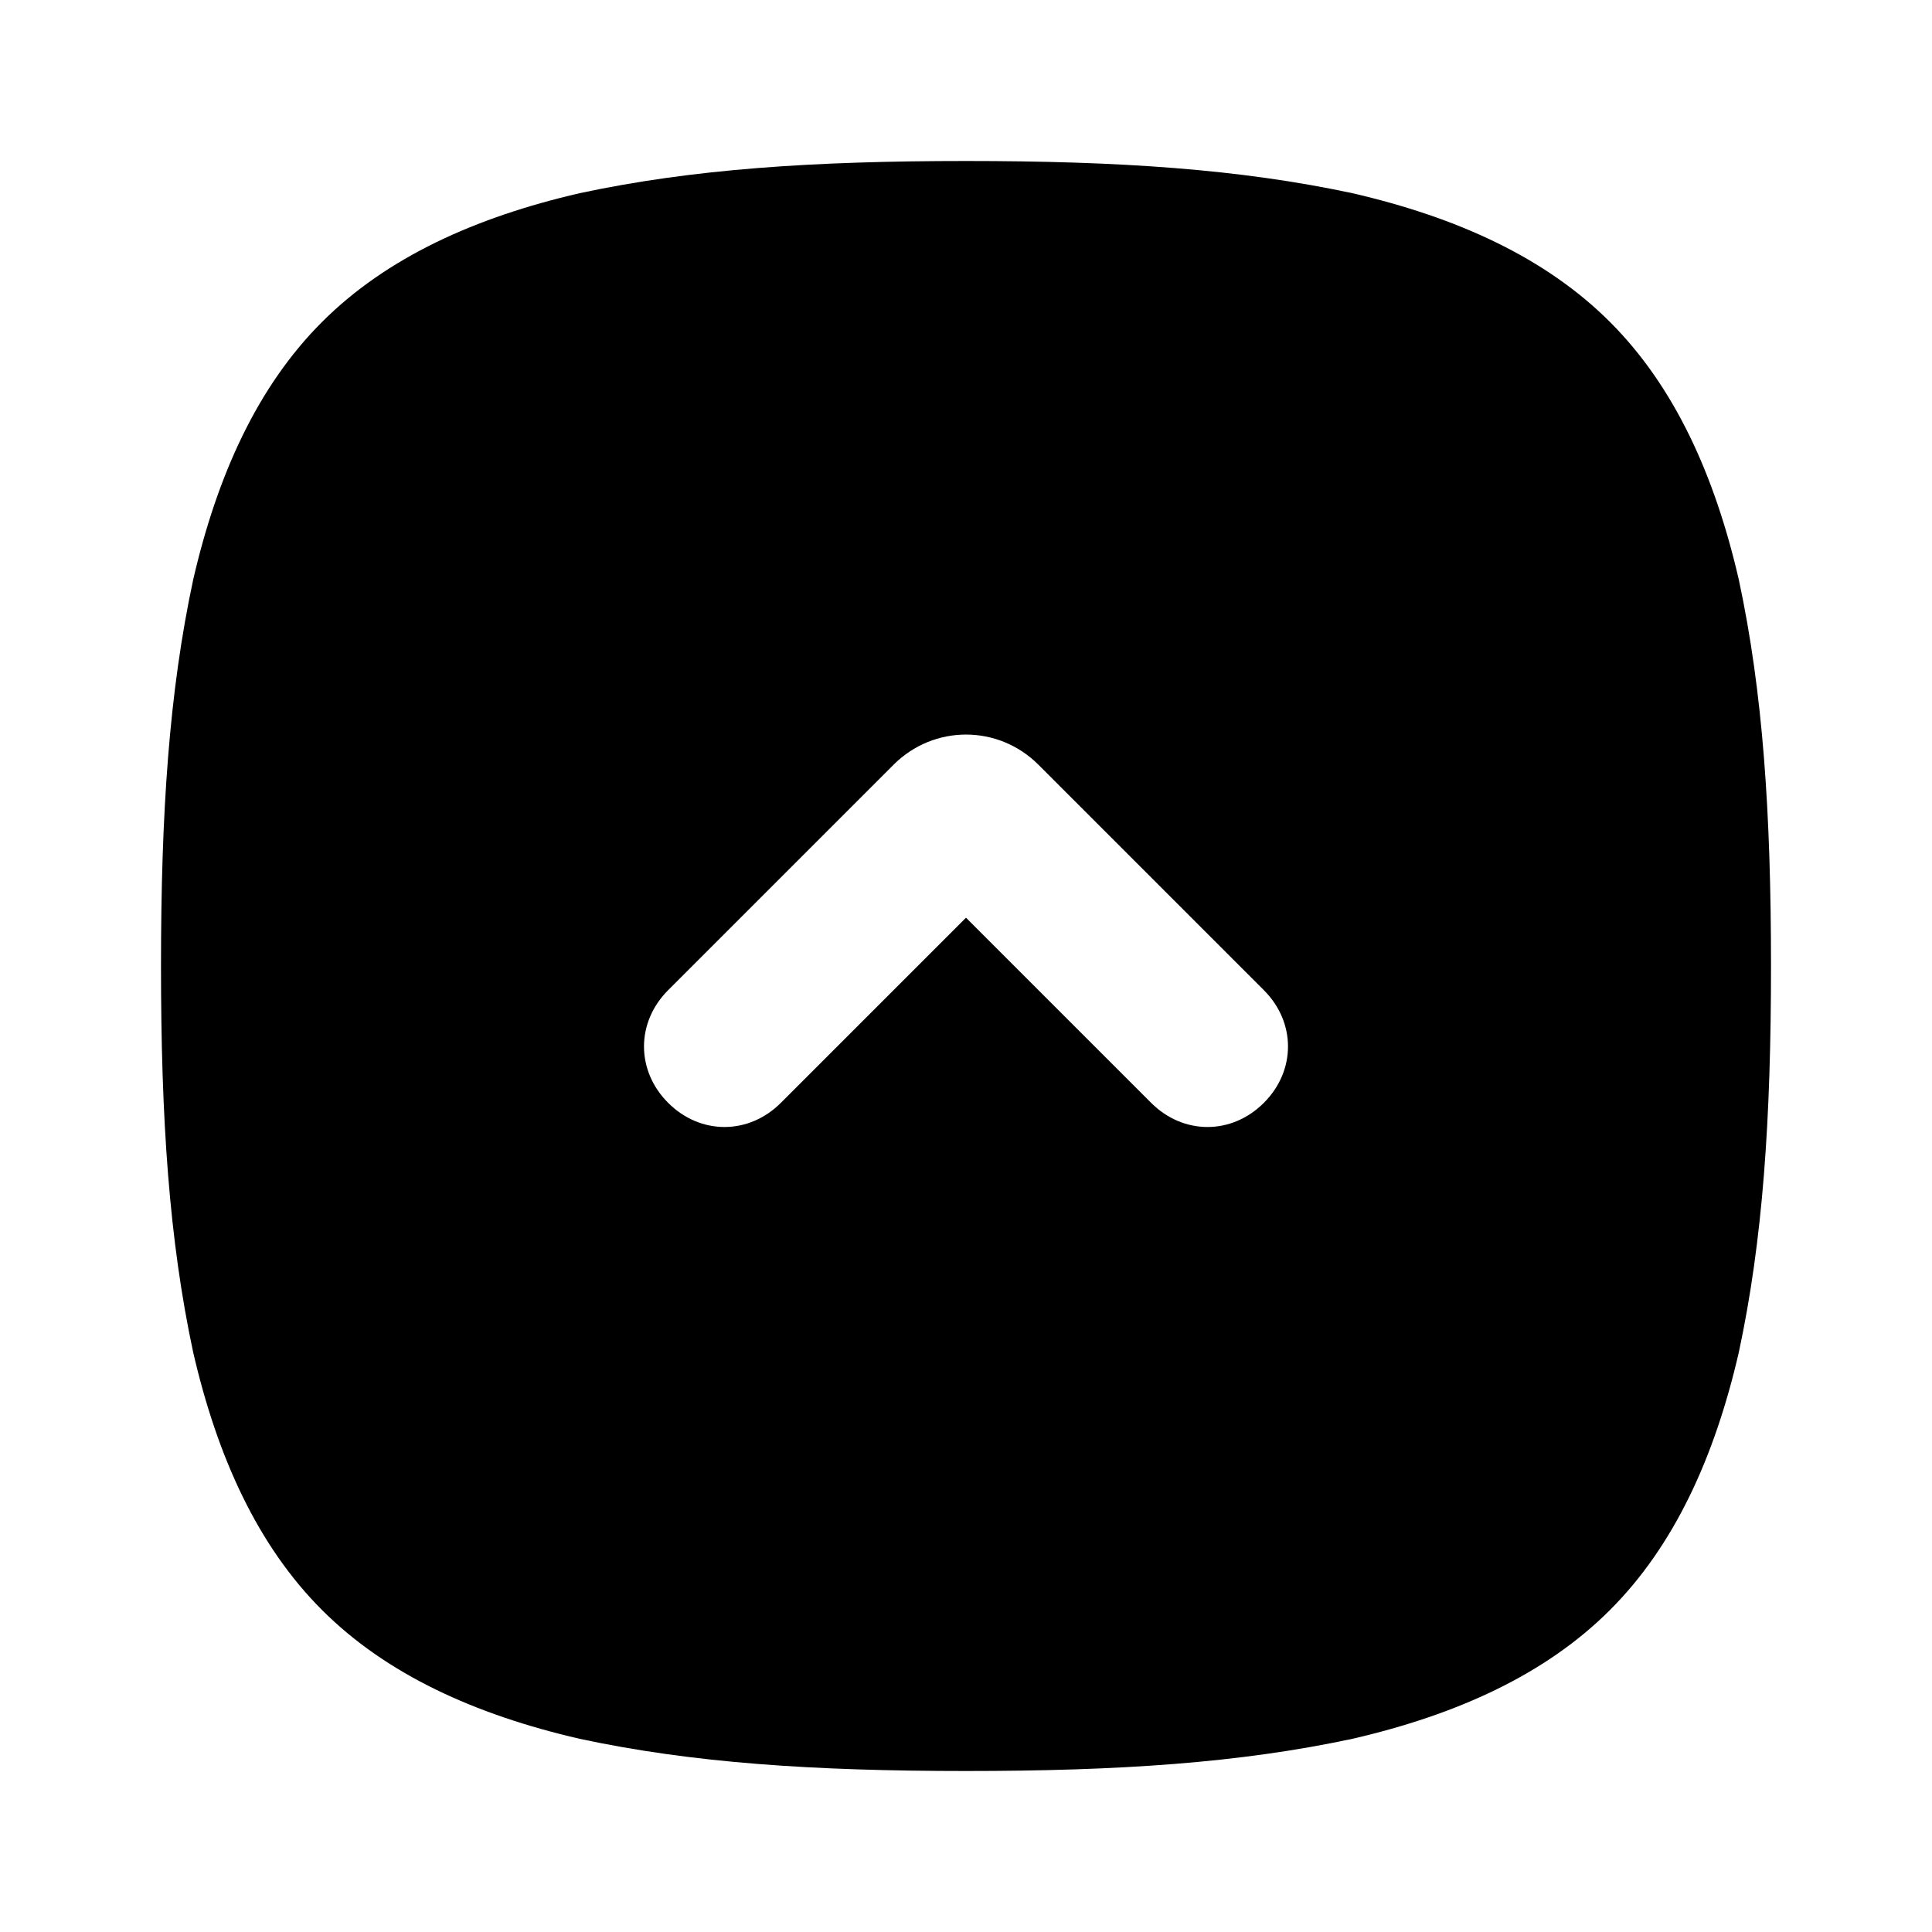
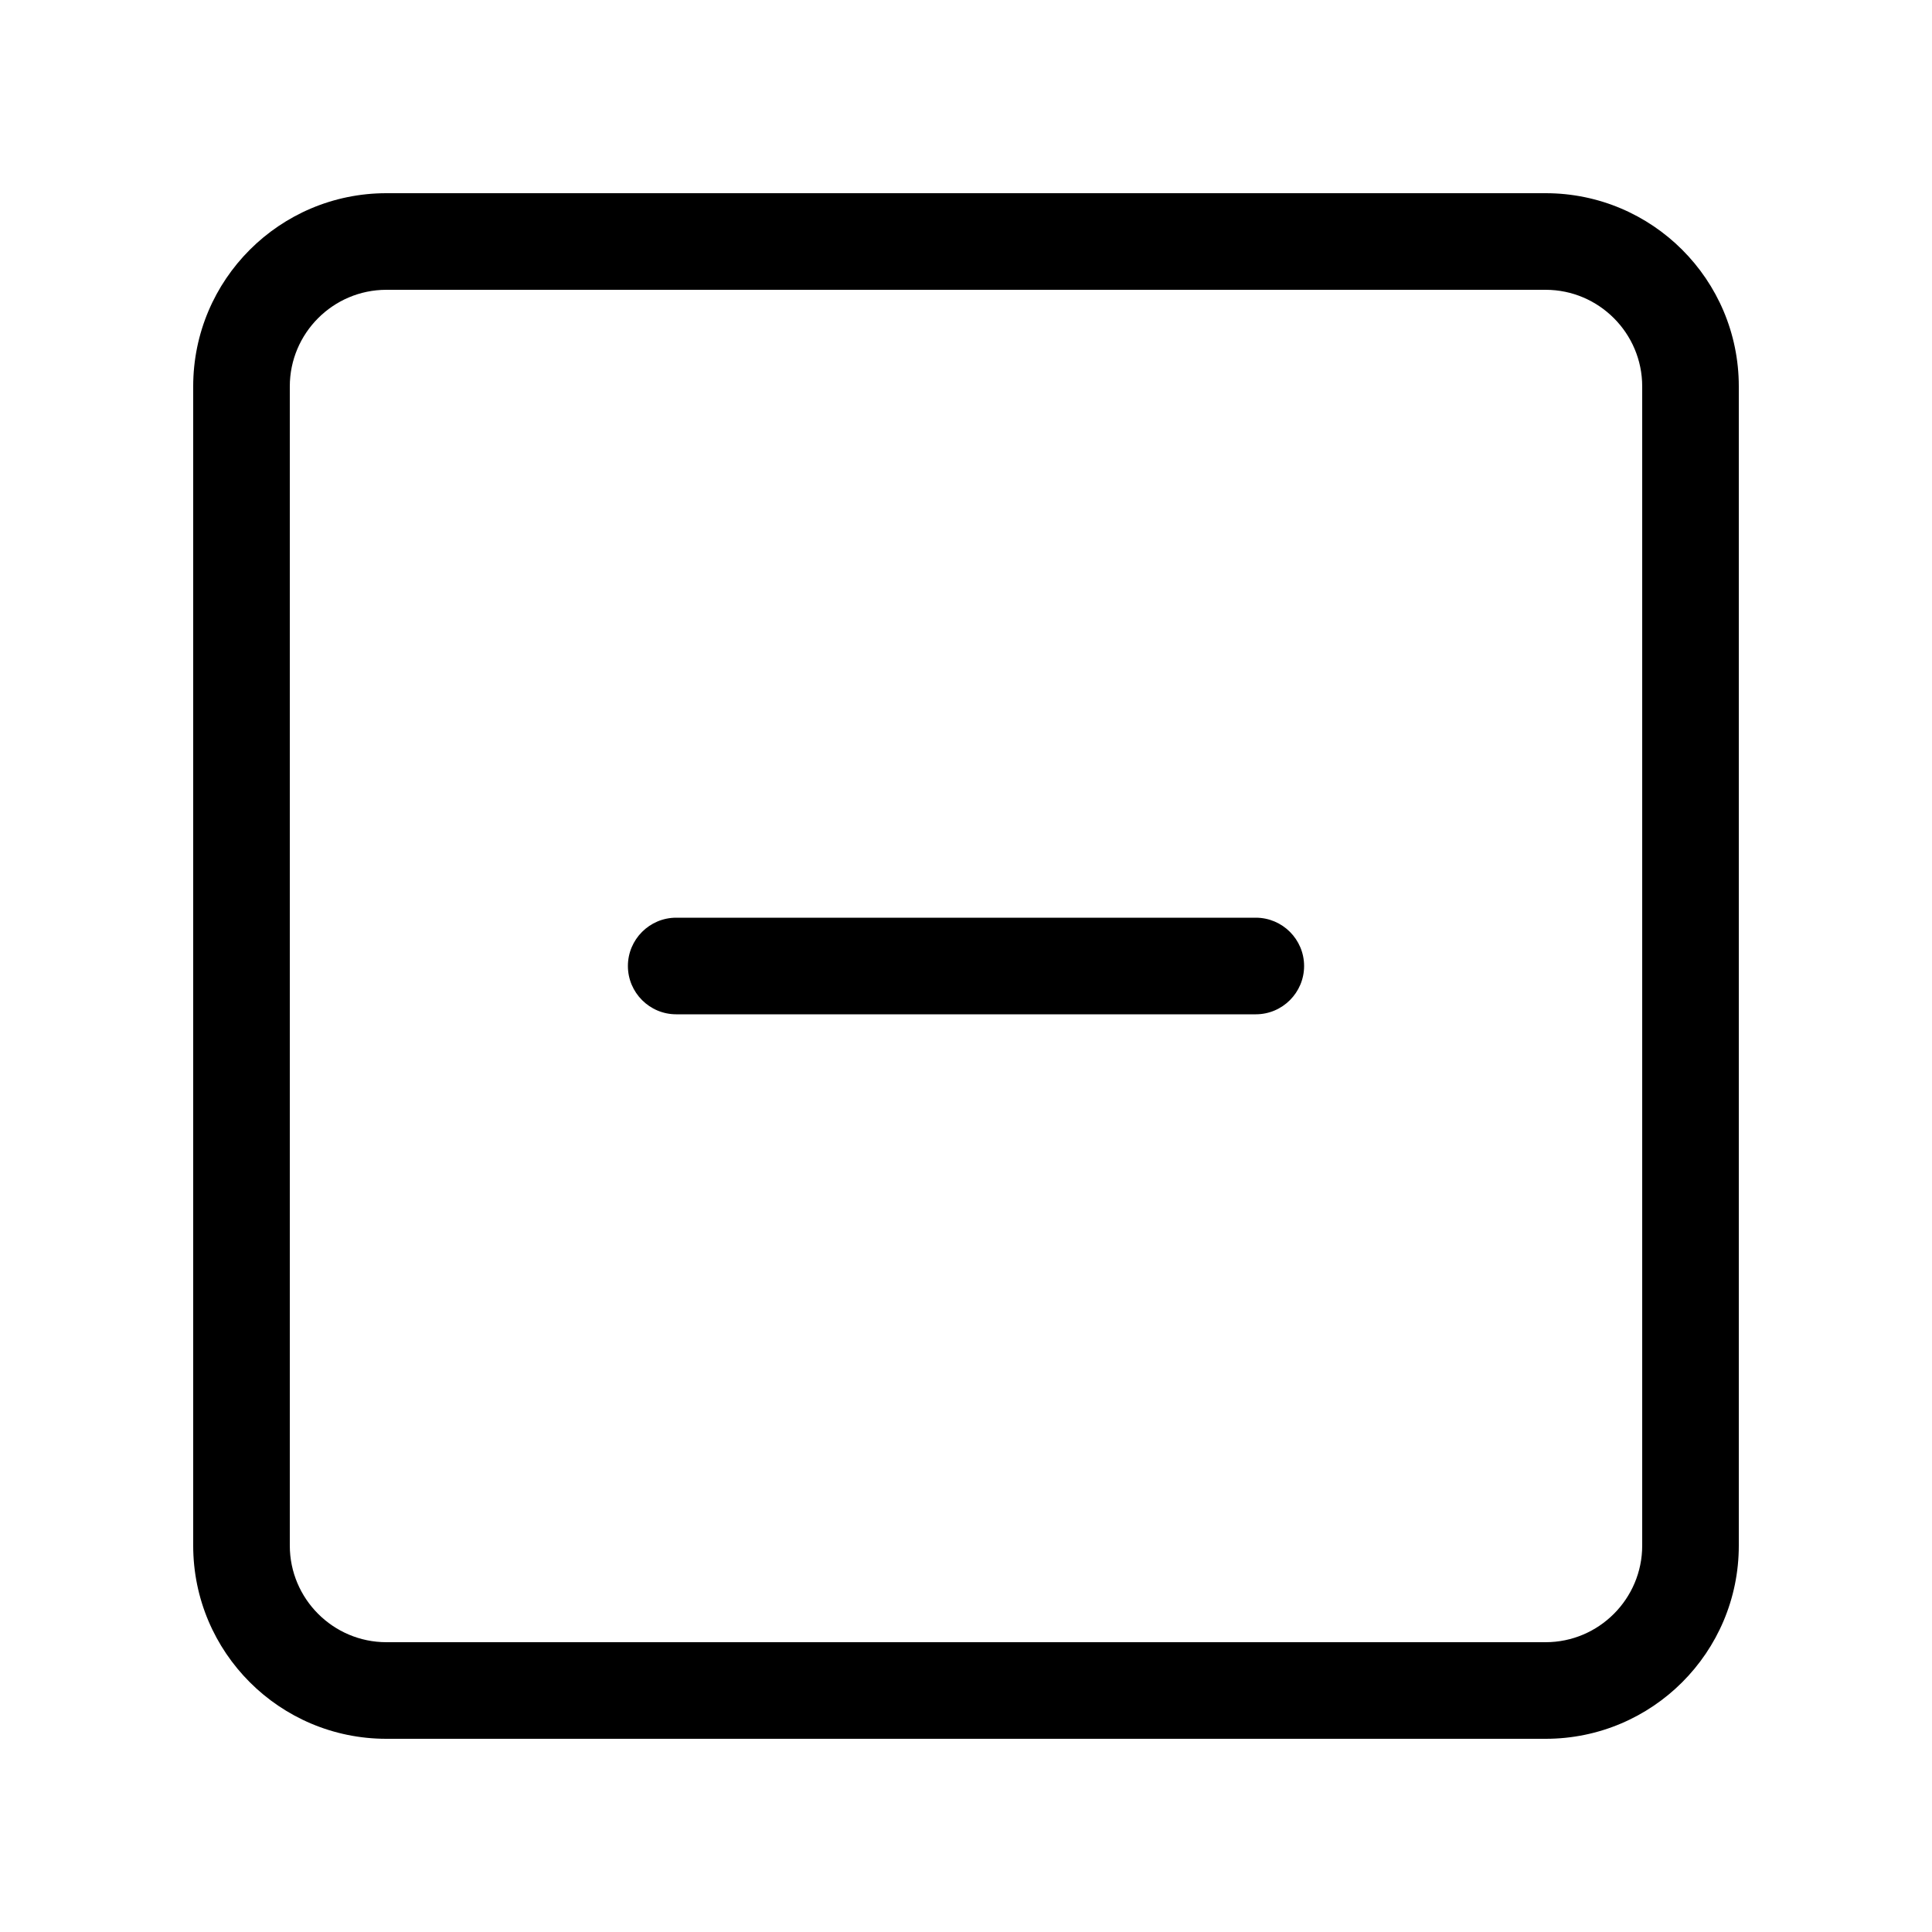
- <svg xmlns="http://www.w3.org/2000/svg" viewBox="0,0,24,24">
-   <path d="M7.2 2.4C8.6 2.1 10.1 2 12 2C13.9 2 15.4 2.1 16.8 2.4C18.1 2.7 19.2 3.2 20 4C20.8 4.8 21.3 5.9 21.6 7.2C21.9 8.6 22 10.1 22 12C22 13.9 21.9 15.4 21.6 16.8C21.3 18.1 20.8 19.2 20 20C19.2 20.8 18.1 21.3 16.8 21.6C15.4 21.9 13.9 22 12 22C10.1 22 8.6 21.9 7.2 21.6C5.9 21.3 4.8 20.8 4 20C3.2 19.2 2.7 18.1 2.4 16.8C2.1 15.4 2 13.9 2 12C2 10.1 2.1 8.6 2.4 7.2C2.7 5.9 3.2 4.8 4 4C4.8 3.2 5.9 2.7 7.2 2.4ZM15.7 13.7C15.3 14.1 14.7 14.1 14.3 13.7L12 11.4 9.7 13.7C9.3 14.1 8.7 14.1 8.3 13.7C7.9 13.3 7.9 12.7 8.3 12.3L11.1 9.5C11.6 9 12.4 9 12.9 9.5L15.7 12.3C16.1 12.7 16.1 13.3 15.7 13.7Z" fill-rule="evenodd" />
+ <svg xmlns="http://www.w3.org/2000/svg" viewBox="-4 -4 40 40" version="1.1">
+   <g transform="translate(-152, -1035)">
+     <path d="M174,1050 L162,1050 C161.448,1050 161,1050.45 161,1051 C161,1051.55 161.448,1052 162,1052 L174,1052 C174.552,1052 175,1051.55 175,1051 C175,1050.45 174.552,1050 174,1050 L174,1050 Z M182,1063 C182,1064.1 181.104,1065 180,1065 L156,1065 C154.896,1065 154,1064.1 154,1063 L154,1039 C154,1037.9 154.896,1037 156,1037 L180,1037 C181.104,1037 182,1037.9 182,1039 L182,1063 L182,1063 Z M180,1035 L156,1035 C153.791,1035 152,1036.79 152,1039 L152,1063 C152,1065.21 153.791,1067 156,1067 L180,1067 C182.209,1067 184,1065.21 184,1063 L184,1039 C184,1036.79 182.209,1035 180,1035 L180,1035 Z">
+ 
+ </path>
+   </g>
</svg>
